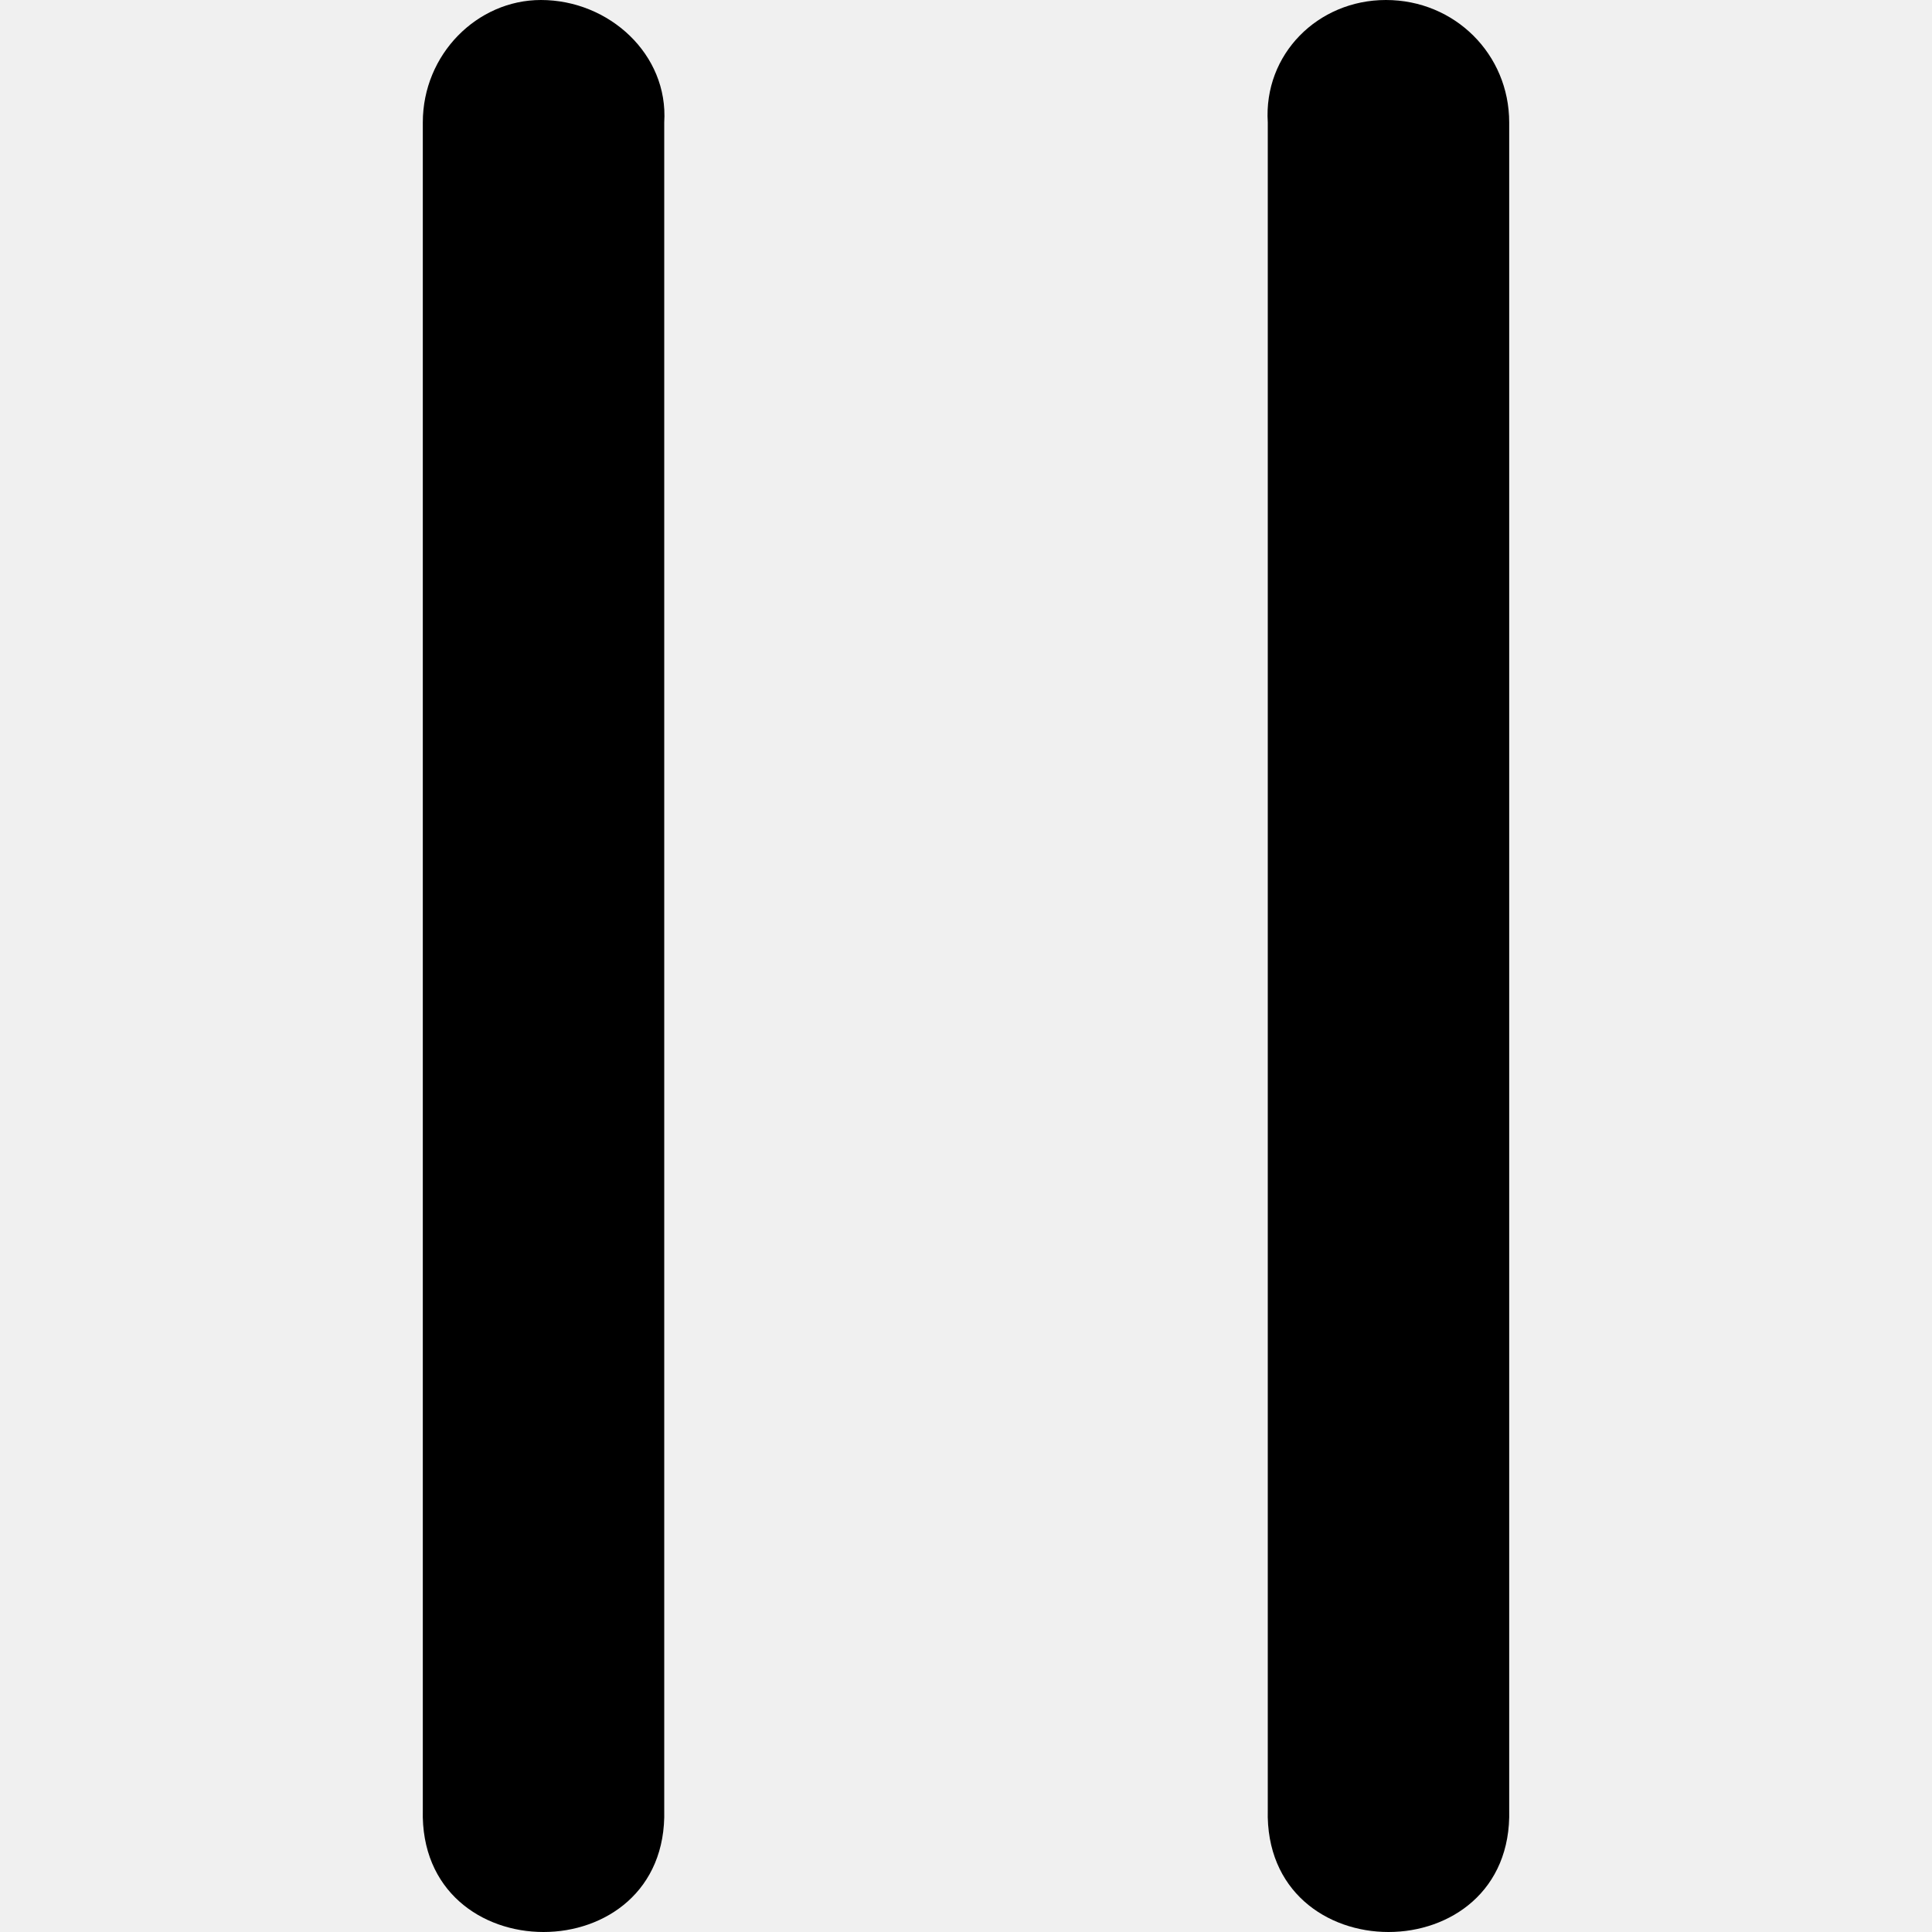
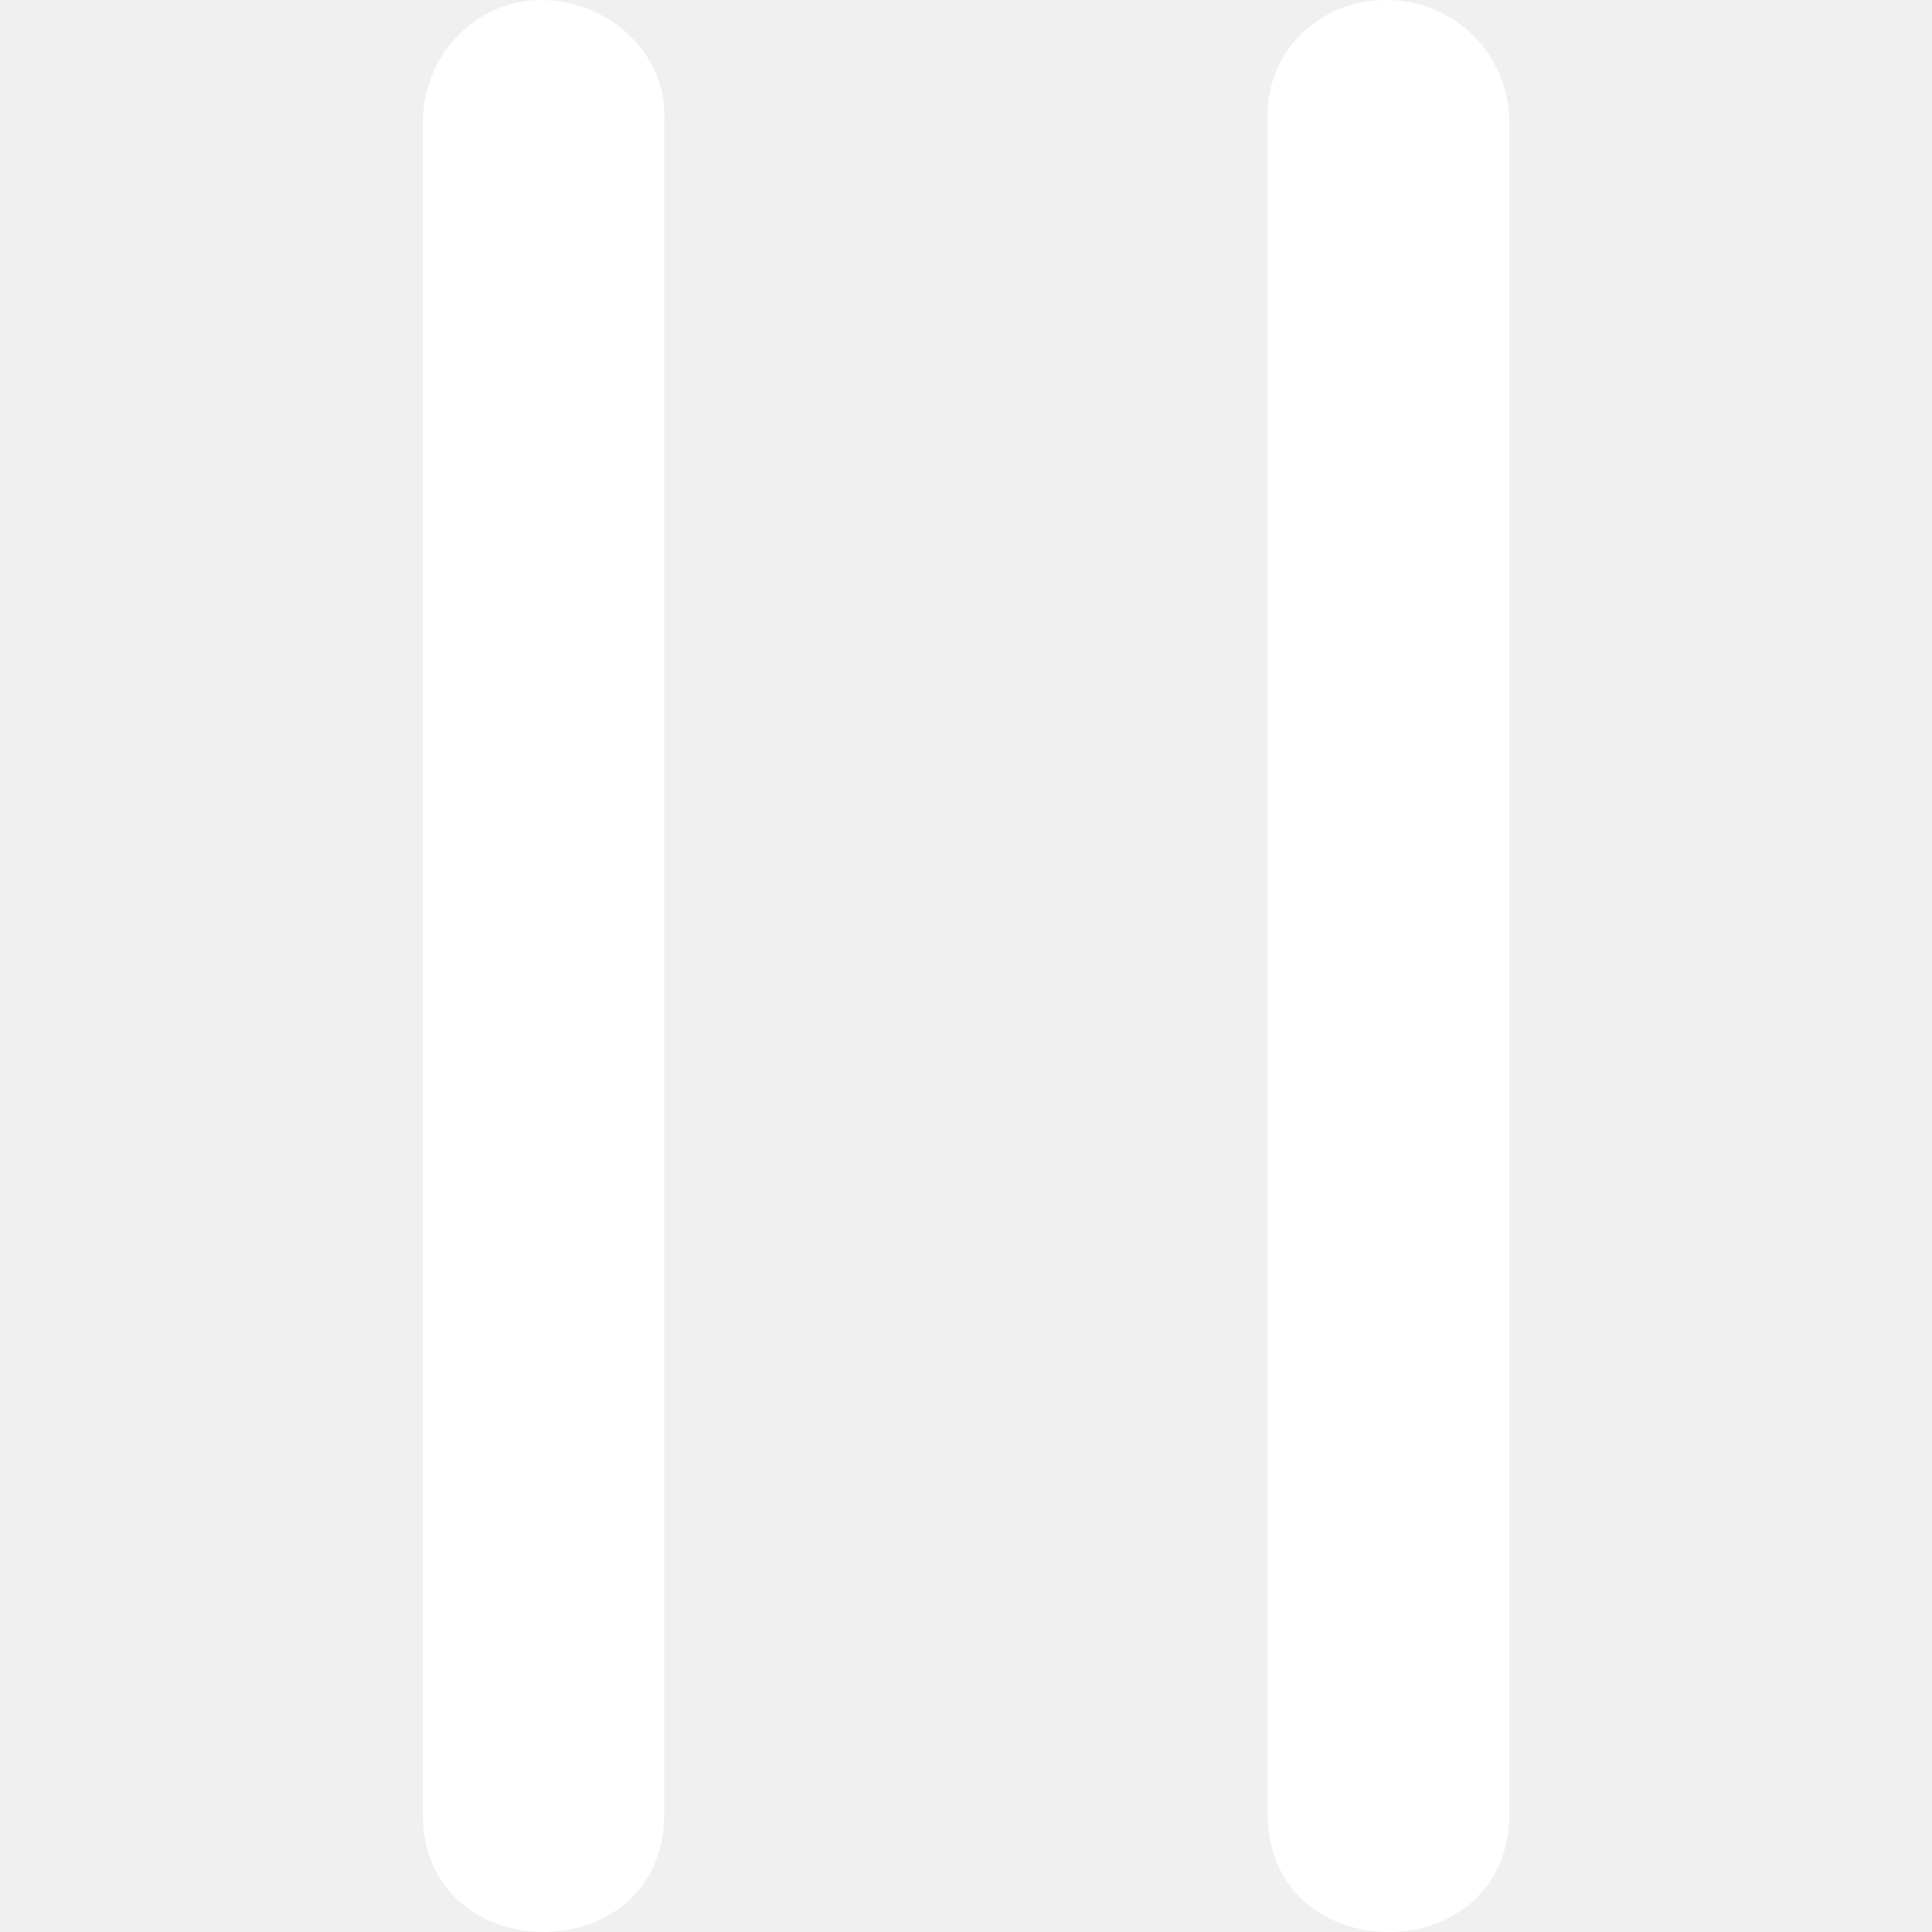
- <svg xmlns="http://www.w3.org/2000/svg" version="1.1" id="Layer_1" x="0px" y="0px" viewBox="0 0 224.075 224.075" style="enable-background:new 0 0 224.075 224.075;" xml:space="preserve">
+ <svg xmlns="http://www.w3.org/2000/svg" version="1.1" id="Layer_1" x="0px" y="0px" fill="white" viewBox="0 0 224.075 224.075" style="enable-background:new 0 0 224.075 224.075;" xml:space="preserve">
  <g transform="translate(0 -562.36)">
    <g>
      <g>
        <path d="M160.738,562.36c-7.9,0-14.2,6.3-13.7,14.2v195.7c-0.5,18.9,28.5,18.9,28,0v-195.7     C175.038,568.66,168.738,562.36,160.738,562.36z" />
        <path d="M62.738,562.36c-7.4,0-13.7,6.3-13.7,14.2v195.7c-0.5,18.9,28.5,18.9,28,0v-195.7     C77.538,568.66,70.638,562.36,62.738,562.36z" />
      </g>
    </g>
  </g>
  <g>
</g>
  <g>
</g>
  <g>
</g>
  <g>
</g>
  <g>
</g>
  <g>
</g>
  <g>
</g>
  <g>
</g>
  <g>
</g>
  <g>
</g>
  <g>
</g>
  <g>
</g>
  <g>
</g>
  <g>
</g>
  <g>
</g>
</svg>
